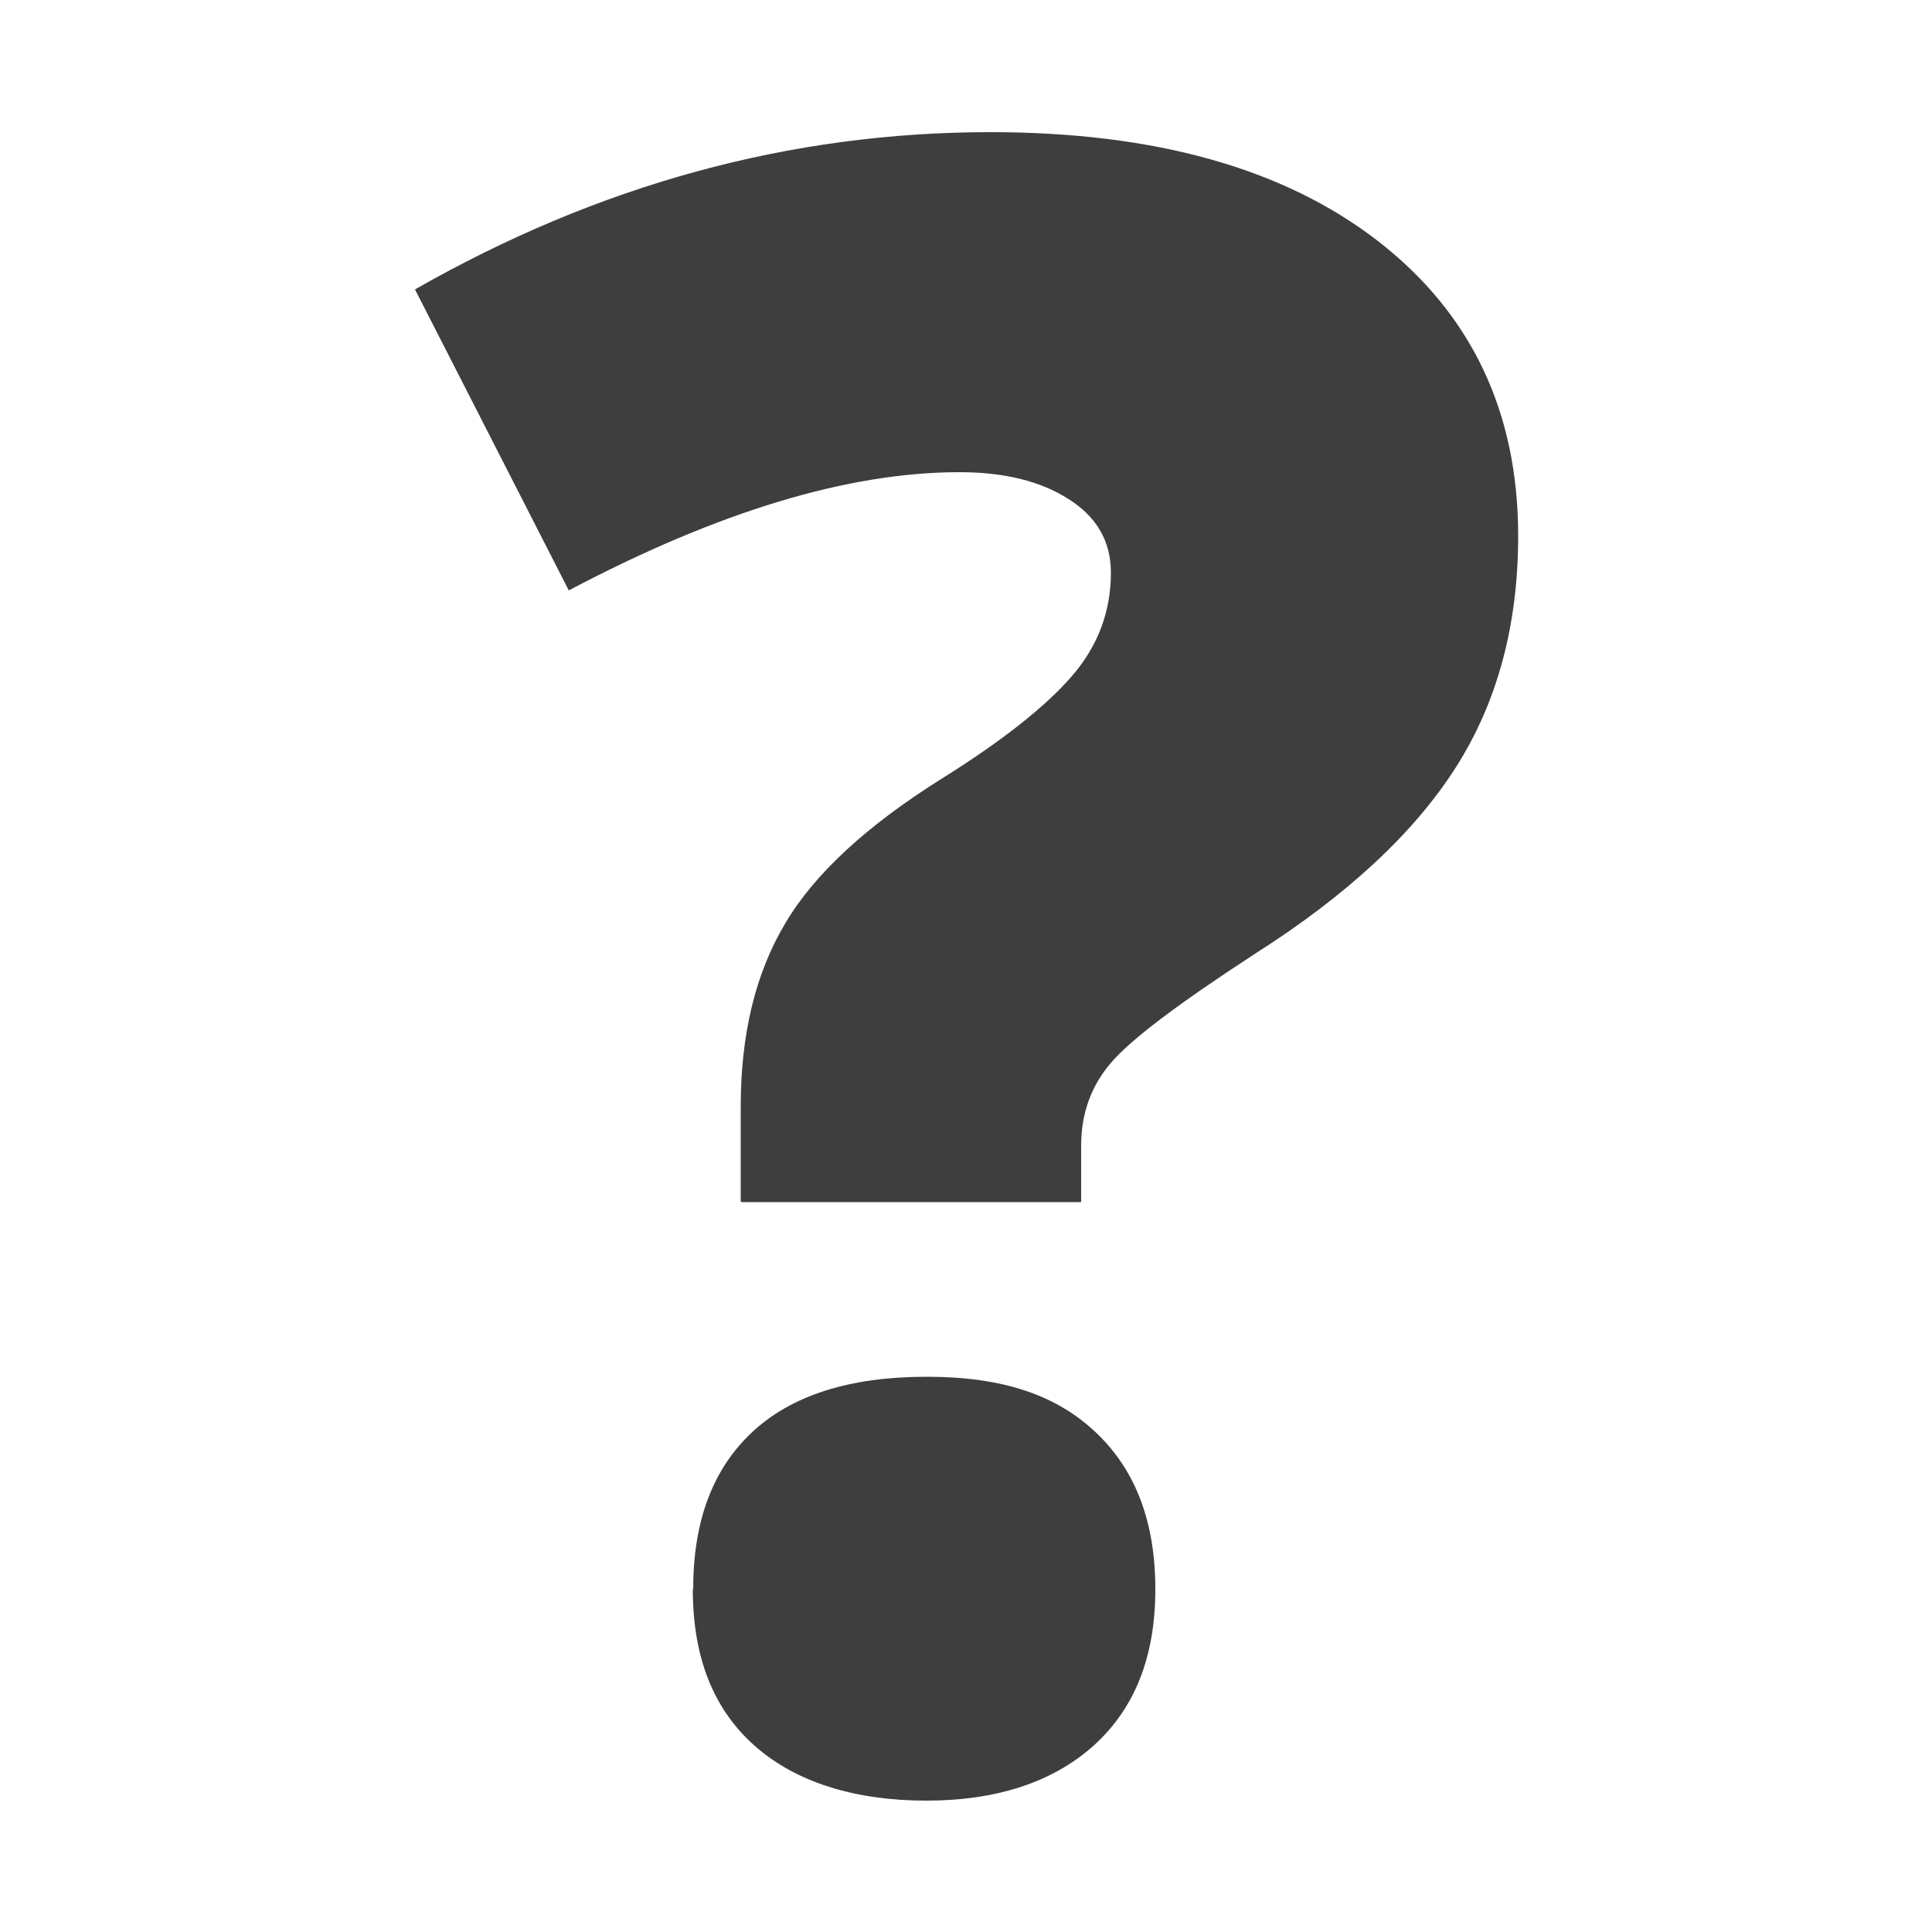
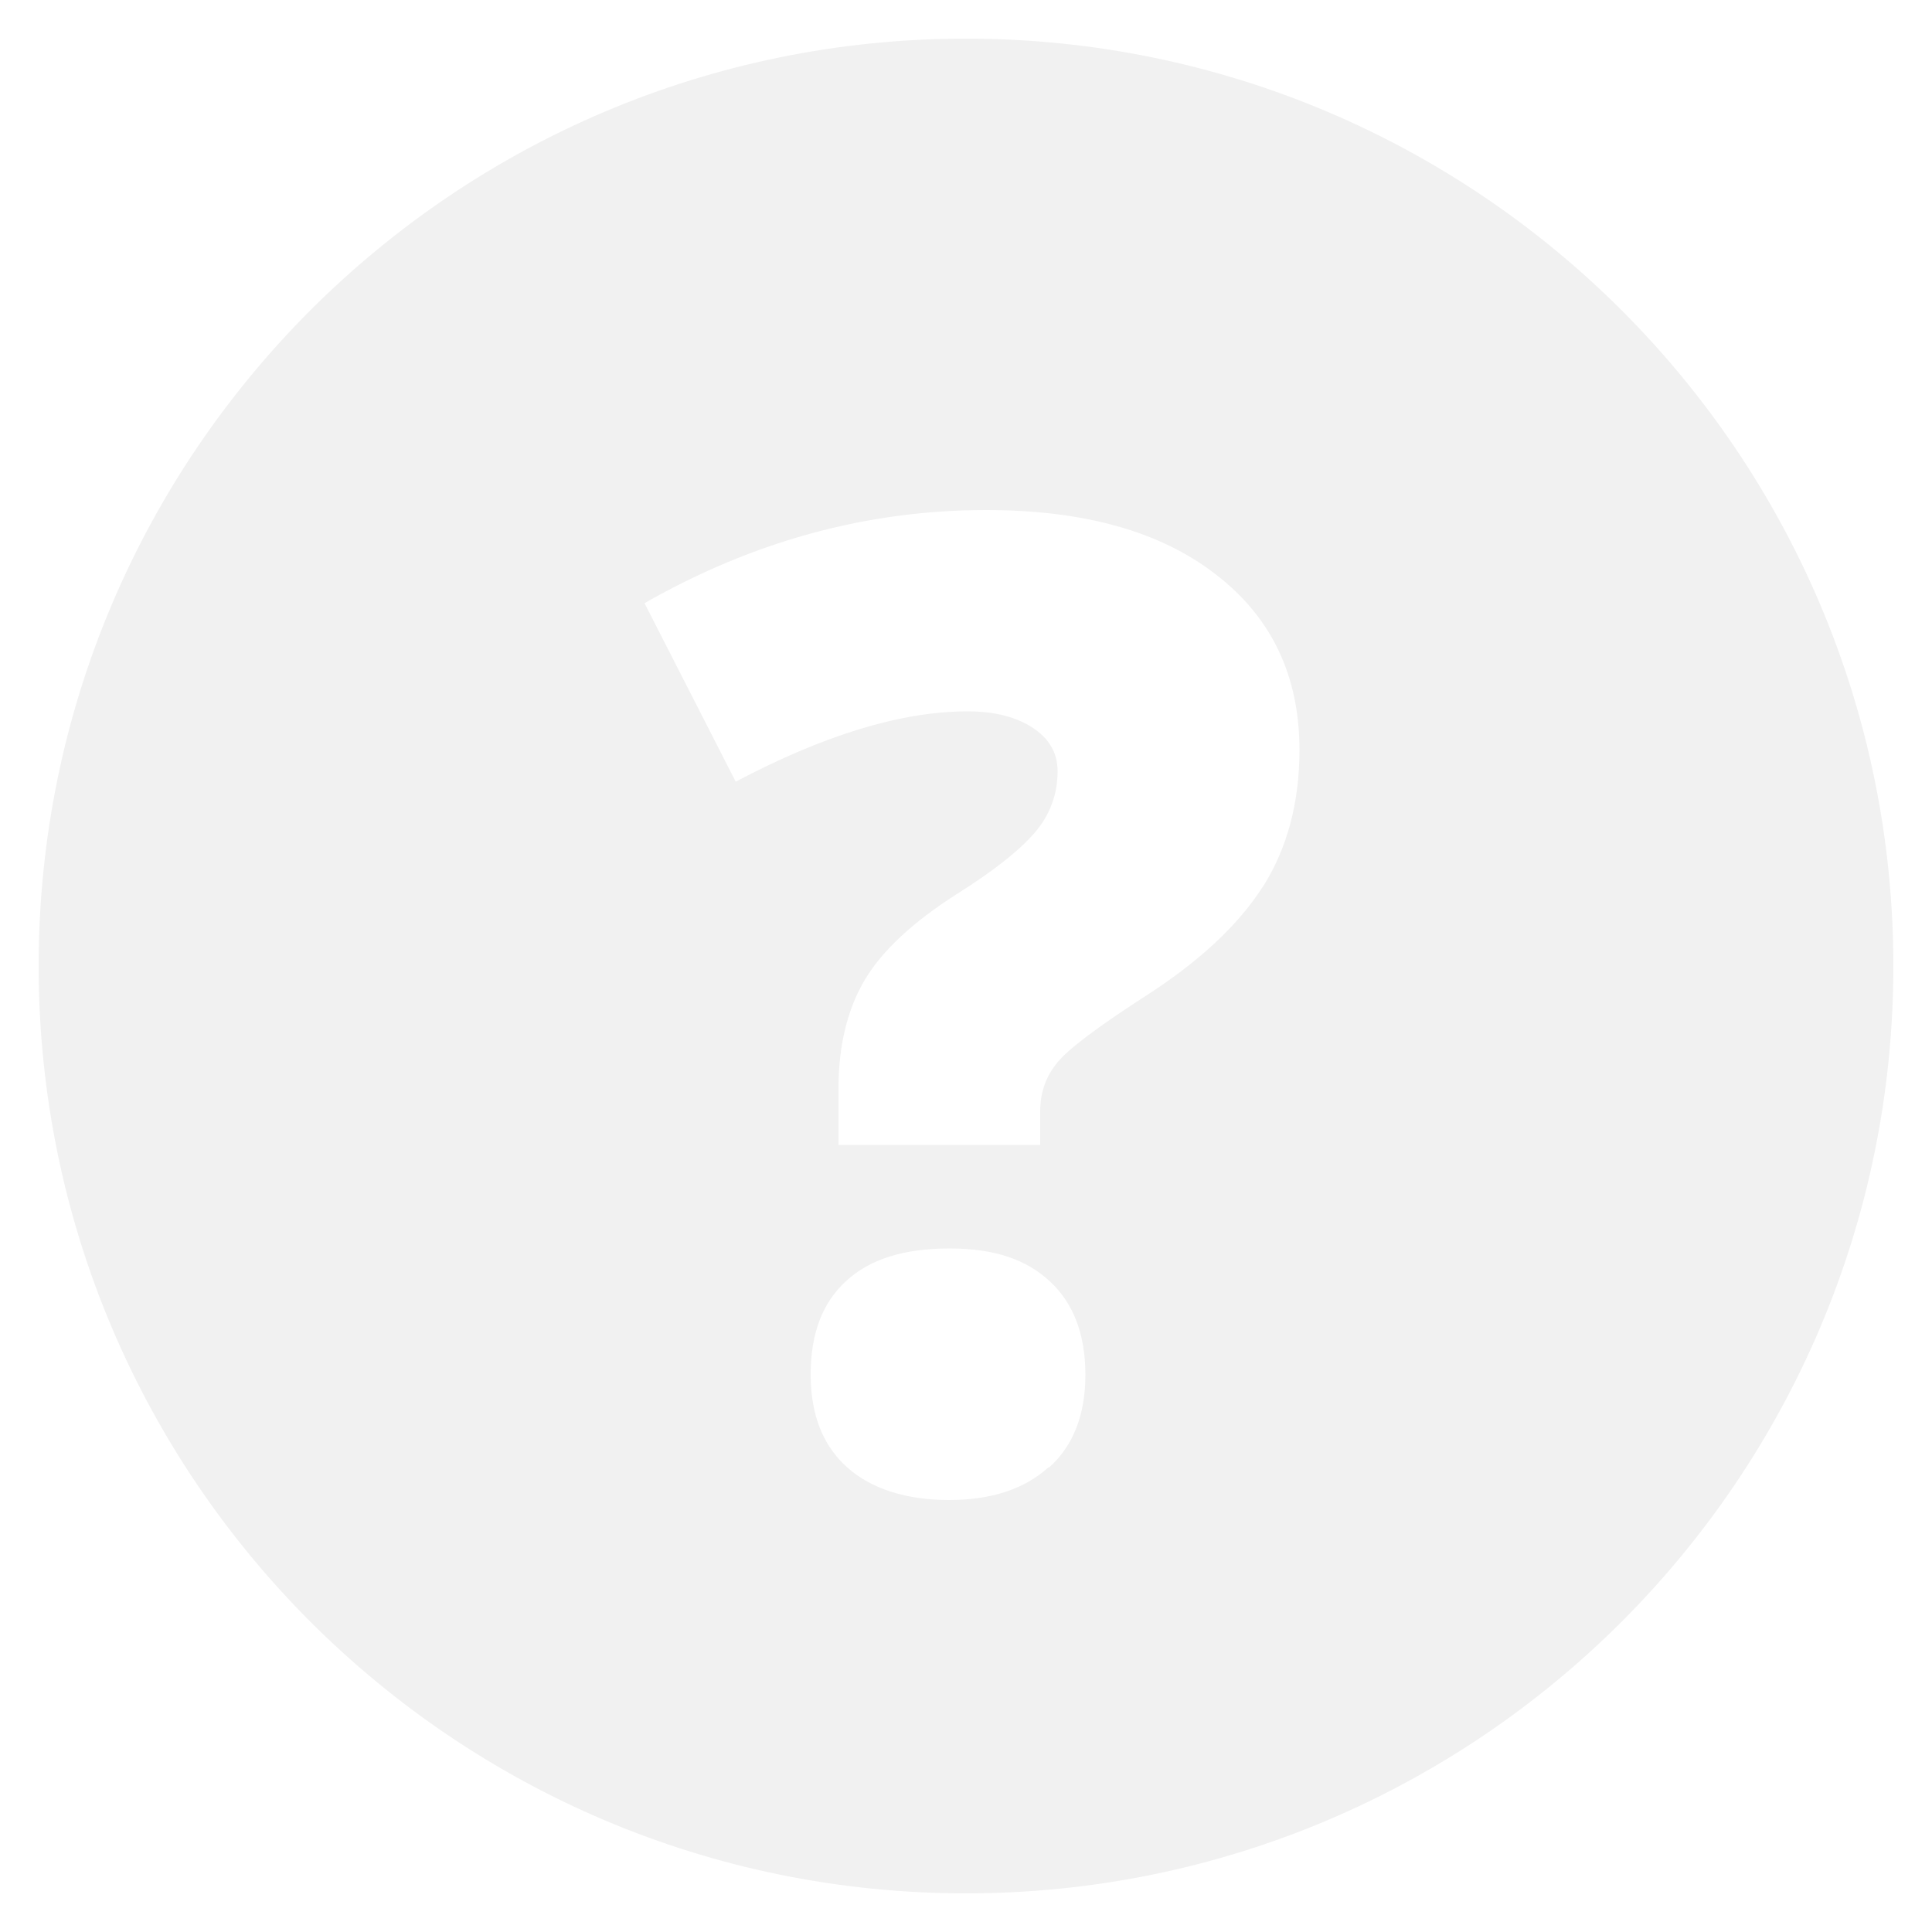
<svg xmlns="http://www.w3.org/2000/svg" viewBox="0 0 50 50">
-   <path d="m19.17 31.1v-2.46c0-1.87.38-3.45 1.15-4.74.76-1.29 2.12-2.54 4.07-3.76 1.55-.97 2.66-1.85 3.34-2.63s1.02-1.68 1.02-2.69c0-.8-.36-1.44-1.09-1.9-.73-.47-1.67-.7-2.83-.7-2.88 0-6.25 1.02-10.11 3.06l-3.98-7.79c4.75-2.71 9.71-4.07 14.89-4.07 4.26 0 7.6.94 10.02 2.81s3.64 4.42 3.64 7.64c0 2.31-.54 4.31-1.62 6s-2.8 3.29-5.17 4.8c-2 1.3-3.26 2.25-3.76 2.85-.51.6-.76 1.31-.76 2.13v1.46h-8.79zm-1.23 10.02c0-1.76.51-3.11 1.53-4.06s2.52-1.43 4.51-1.43 3.37.48 4.39 1.45 1.53 2.31 1.53 4.05-.53 3.08-1.59 4.04c-1.06.95-2.51 1.43-4.34 1.43s-3.37-.47-4.44-1.42-1.6-2.29-1.6-4.05z" fill="#3e3e3e" />
+   <path d="m25 1c-13.25 0-24 10.75-24 24s10.75 24 24 24 24-10.75 24-24-10.75-24-24-24zm2.14 36.97c-.63.57-1.49.85-2.58.85s-2-.28-2.63-.84-.95-1.36-.95-2.41.3-1.85.91-2.41c.61-.57 1.5-.85 2.68-.85s2 .29 2.61.86.91 1.38.91 2.41-.31 1.83-.94 2.4zm5.54-15.02c-.64 1-1.66 1.95-3.07 2.85-1.19.77-1.94 1.33-2.24 1.69s-.45.78-.45 1.27v.87h-5.22v-1.46c0-1.11.23-2.05.68-2.81s1.26-1.51 2.41-2.24c.92-.58 1.58-1.1 1.98-1.56s.6-1 .6-1.6c0-.48-.22-.85-.65-1.13s-.99-.42-1.68-.42c-1.71 0-3.71.61-6 1.82l-2.36-4.62c2.82-1.61 5.77-2.41 8.84-2.41 2.53 0 4.51.55 5.95 1.67 1.44 1.11 2.16 2.62 2.16 4.54 0 1.37-.32 2.56-.96 3.56z" fill="#f1f1f1" />
</svg>
